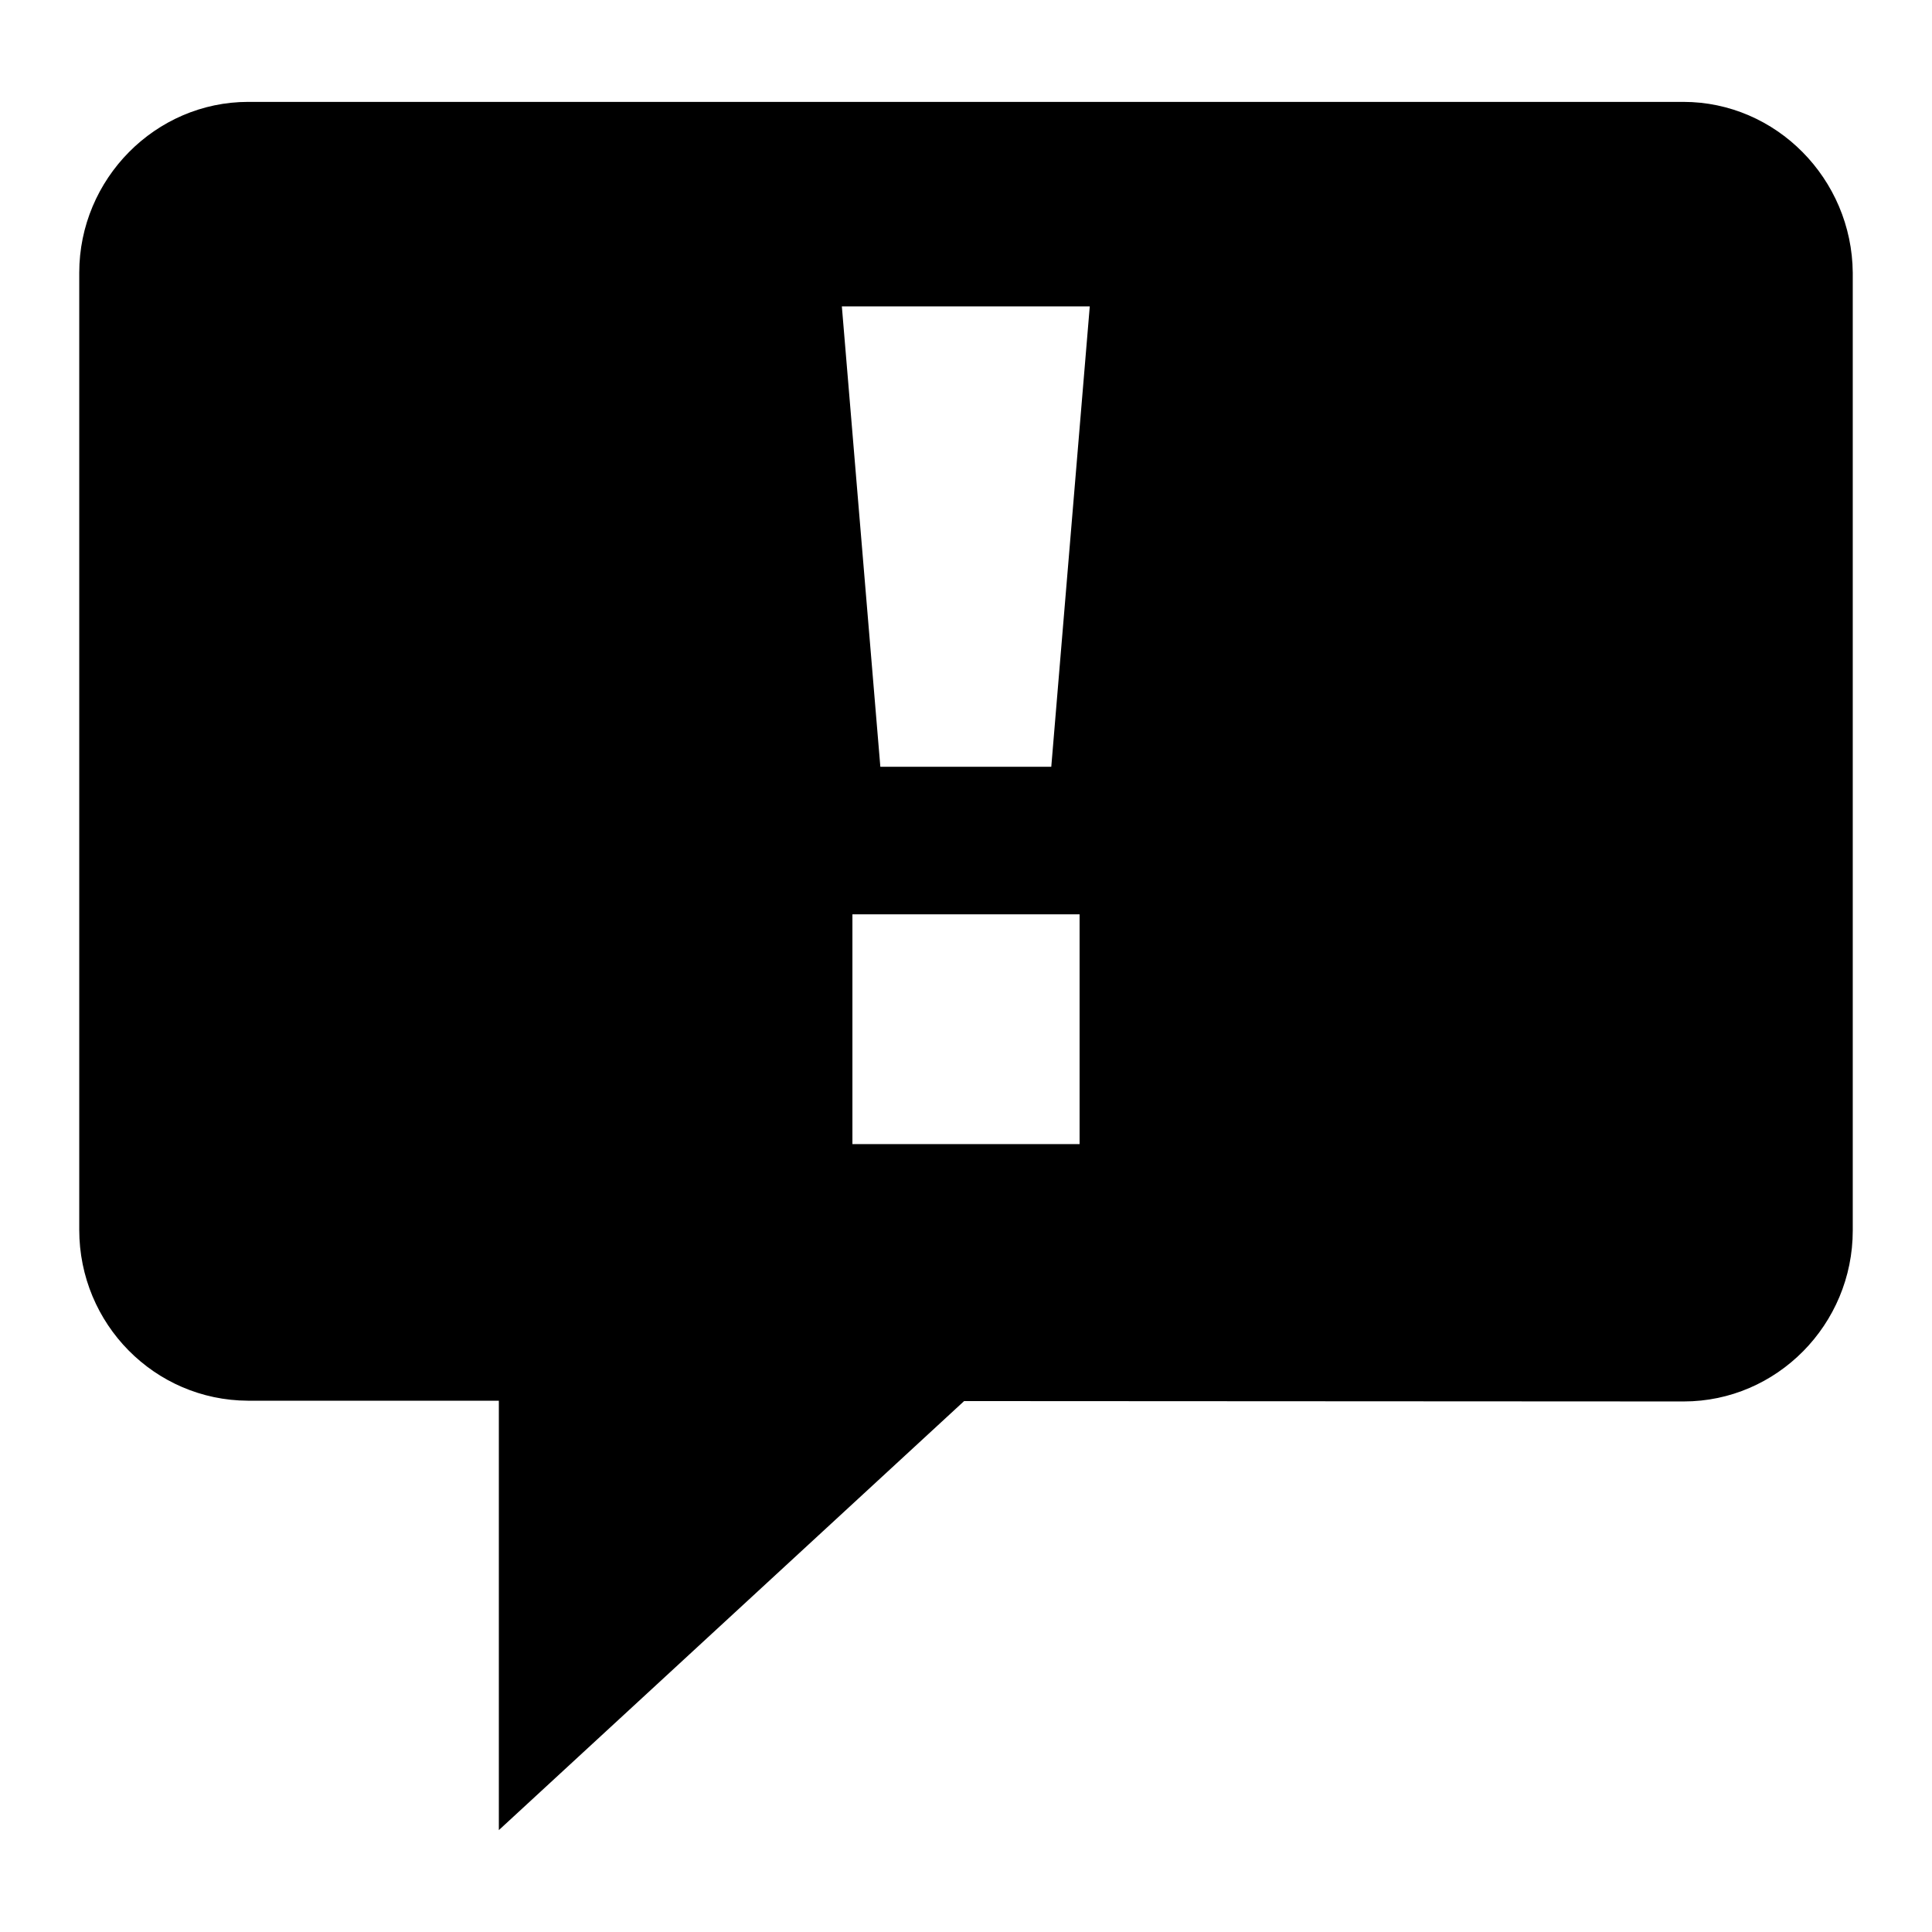
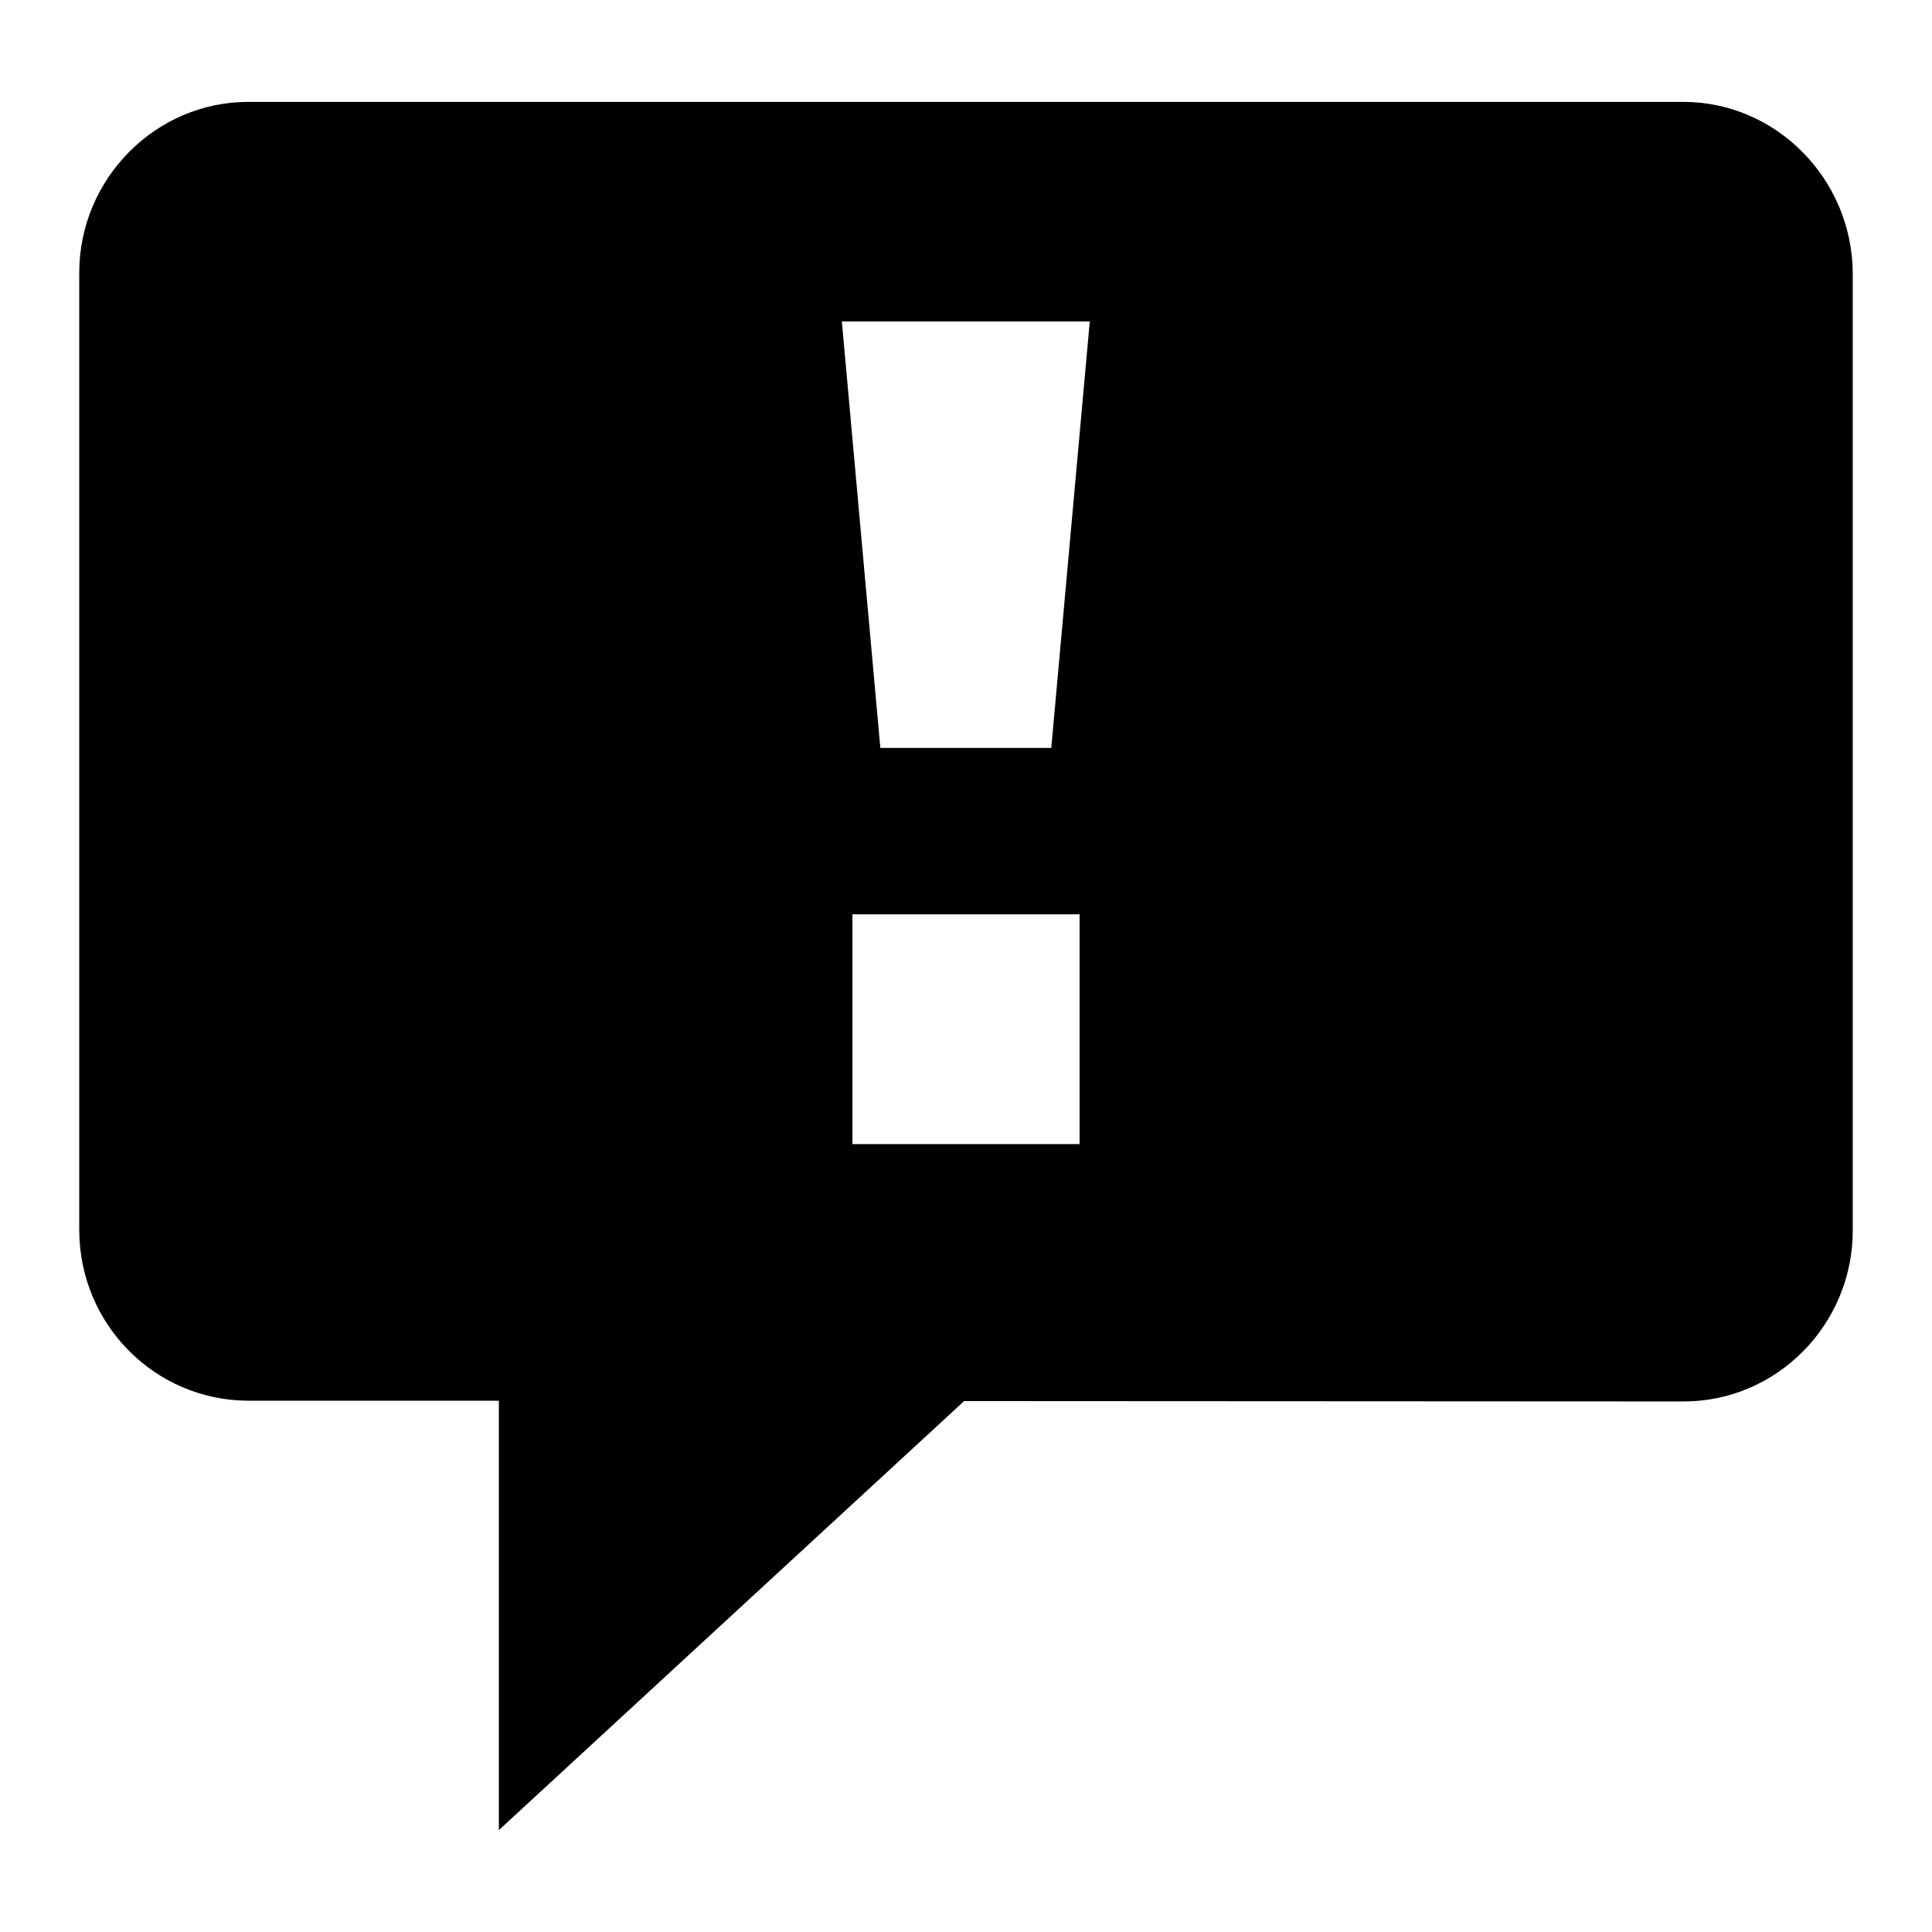
<svg xmlns="http://www.w3.org/2000/svg" version="1.1" id="Capa_1" x="0px" y="0px" viewBox="0 0 512 512" style="enable-background:new 0 0 512 512;" xml:space="preserve">
-   <path d="M446.1,27H65.8C41.2,27,21,47.4,21,72.3v253.6c0,25,20,45.2,44.7,45.3h66.5V485l123.3-113.7l190.7,0.1  c24.7,0,44.8-20.4,44.8-45.3V72.3C490.8,47.4,470.7,27,446.1,27z M286.1,303.2h-60.2v-60.9h60.2V303.2z M278.6,203.2h-45.3  l-10.2-122h65.7L278.6,203.2z" />
+   <path d="M446.1,27H65.8C41.2,27,21,47.4,21,72.3v253.6c0,25,20,45.2,44.7,45.3h66.5V485l123.3-113.7l190.7,0.1  c24.7,0,44.8-20.4,44.8-45.3V72.3C490.8,47.4,470.7,27,446.1,27z M286.1,303.2h-60.2v-60.9h60.2V303.2z M278.6,198.2h-45.3  l-10.2-113h65.7L278.6,198.2z" />
</svg>
